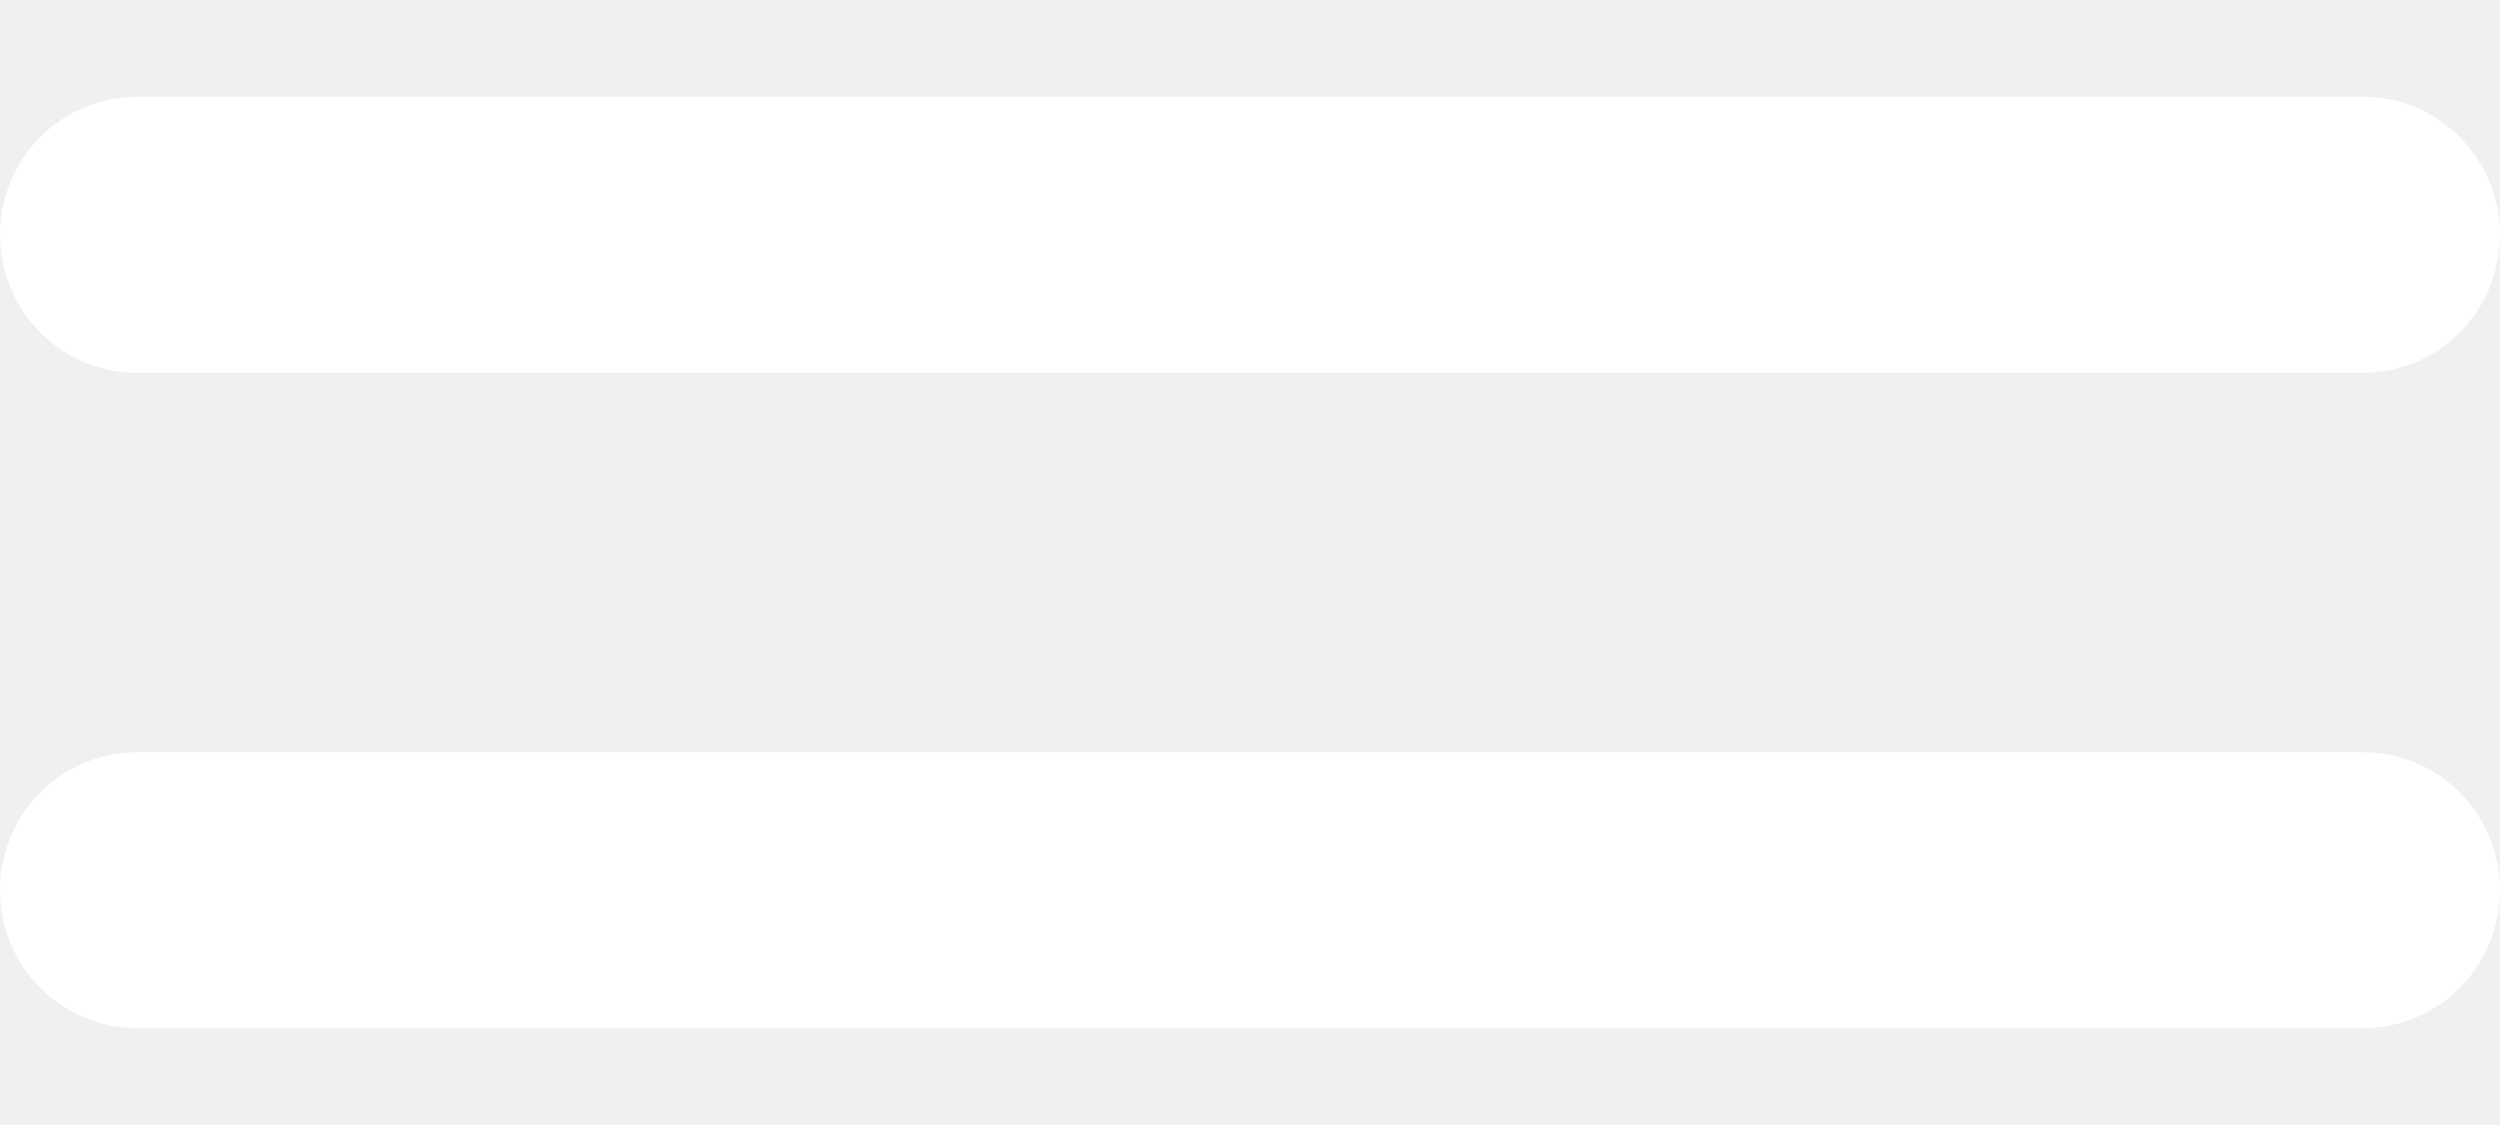
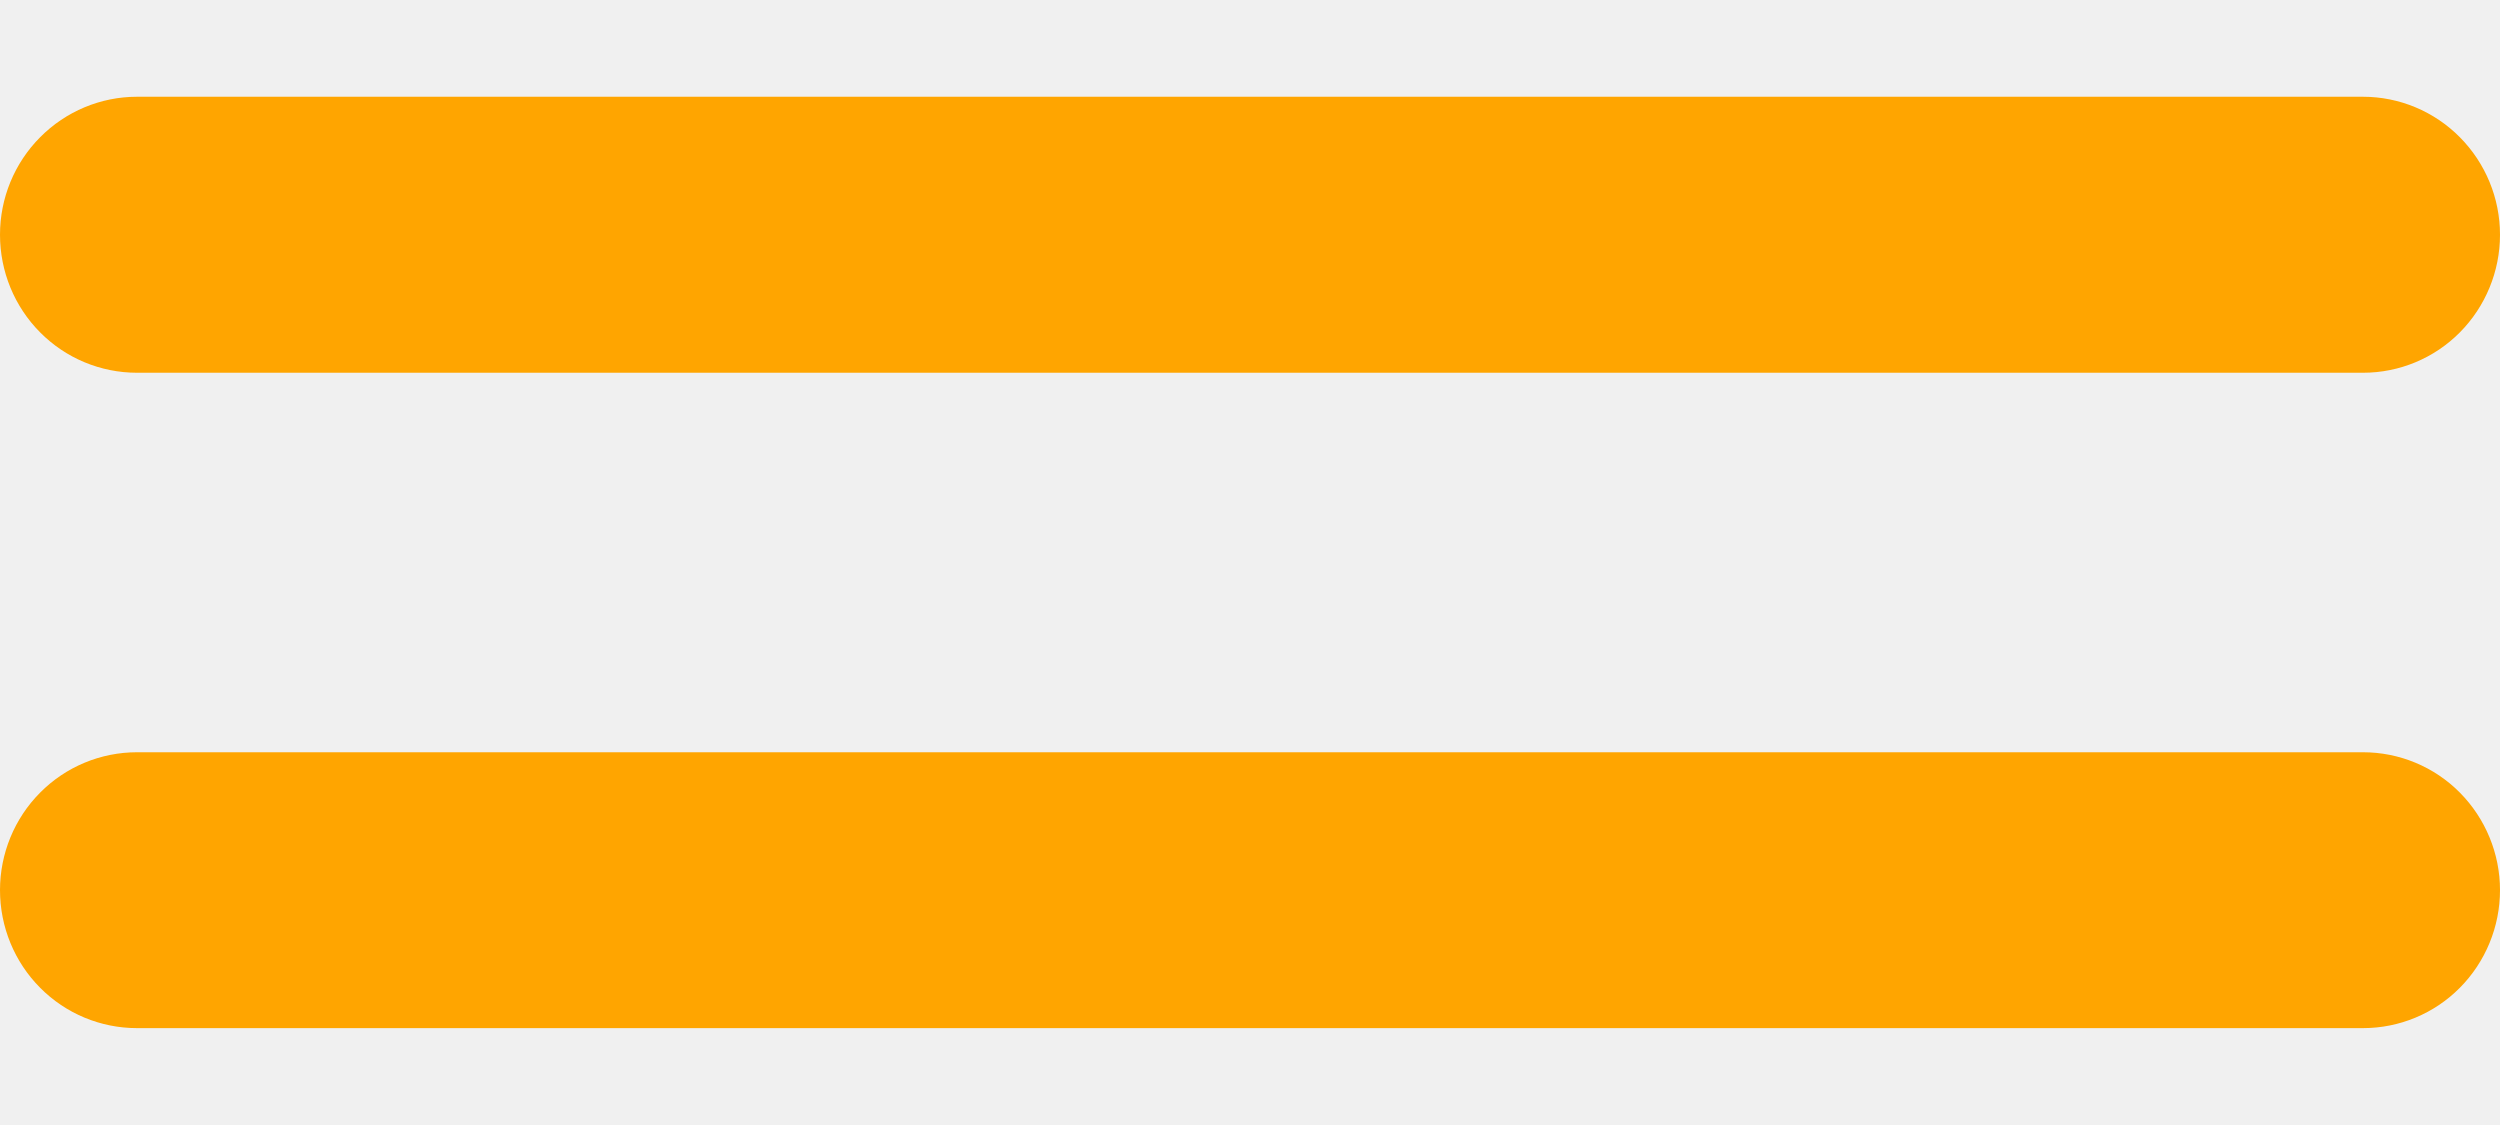
<svg xmlns="http://www.w3.org/2000/svg" width="20" height="9" viewBox="0 0 20 9" fill="none">
-   <path d="M18.904 8.225H1.096C0.805 8.225 0.526 8.109 0.321 7.902C0.115 7.695 0 7.414 0 7.121C0 6.829 0.115 6.548 0.321 6.341C0.526 6.134 0.805 6.018 1.096 6.018H18.904C19.195 6.018 19.474 6.134 19.679 6.341C19.884 6.548 20 6.829 20 7.121C20 7.414 19.884 7.695 19.679 7.902C19.474 8.109 19.195 8.225 18.904 8.225Z" fill="white" />
-   <path d="M18.904 2.982H1.096C0.805 2.982 0.526 2.866 0.321 2.659C0.115 2.452 0 2.171 0 1.878C0 1.585 0.115 1.305 0.321 1.098C0.526 0.891 0.805 0.774 1.096 0.774L18.904 0.774C19.195 0.774 19.474 0.891 19.679 1.098C19.884 1.305 20 1.585 20 1.878C20 2.171 19.884 2.452 19.679 2.659C19.474 2.866 19.195 2.982 18.904 2.982Z" fill="white" />
+   <path d="M18.904 8.225H1.096C0.805 8.225 0.526 8.109 0.321 7.902C0.115 7.695 0 7.414 0 7.121C0 6.829 0.115 6.548 0.321 6.341C0.526 6.134 0.805 6.018 1.096 6.018H18.904C19.195 6.018 19.474 6.134 19.679 6.341C19.884 6.548 20 6.829 20 7.121C20 7.414 19.884 7.695 19.679 7.902C19.474 8.109 19.195 8.225 18.904 8.225Z" fill="orange" />
+   <path d="M18.904 2.982H1.096C0.805 2.982 0.526 2.866 0.321 2.659C0.115 2.452 0 2.171 0 1.878C0 1.585 0.115 1.305 0.321 1.098C0.526 0.891 0.805 0.774 1.096 0.774L18.904 0.774C19.195 0.774 19.474 0.891 19.679 1.098C19.884 1.305 20 1.585 20 1.878C20 2.171 19.884 2.452 19.679 2.659C19.474 2.866 19.195 2.982 18.904 2.982Z" fill="orange" />
</svg>
